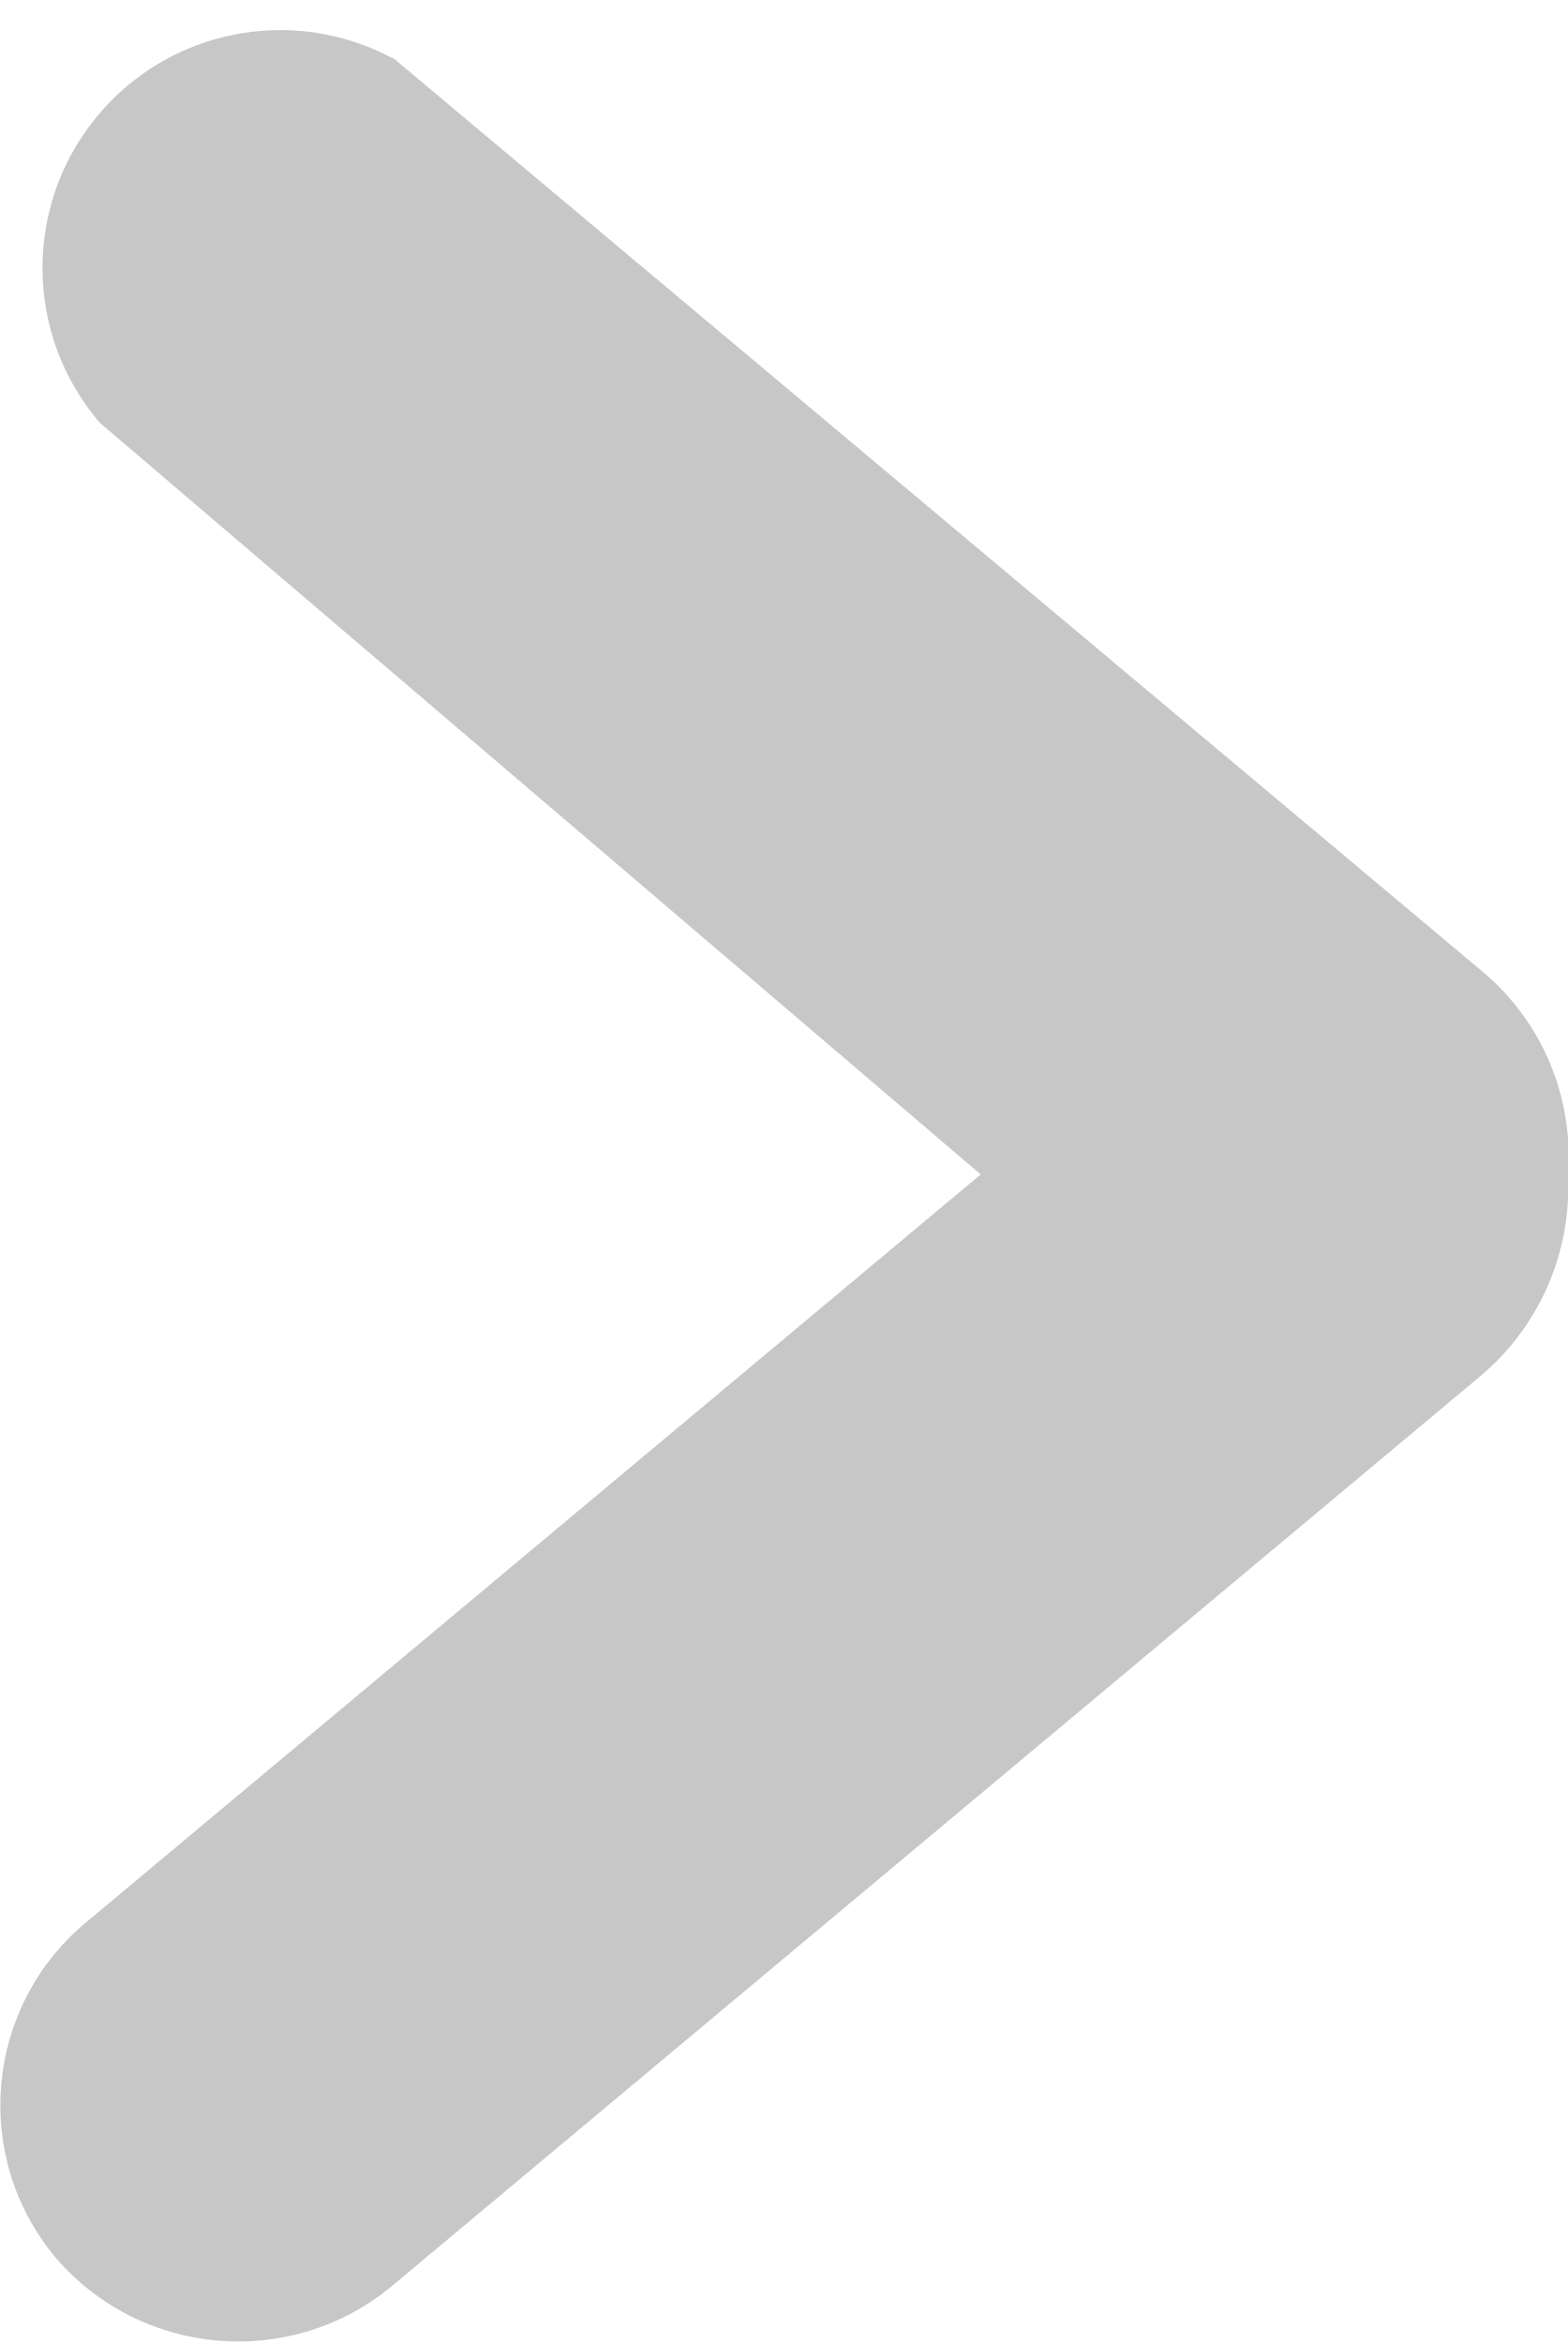
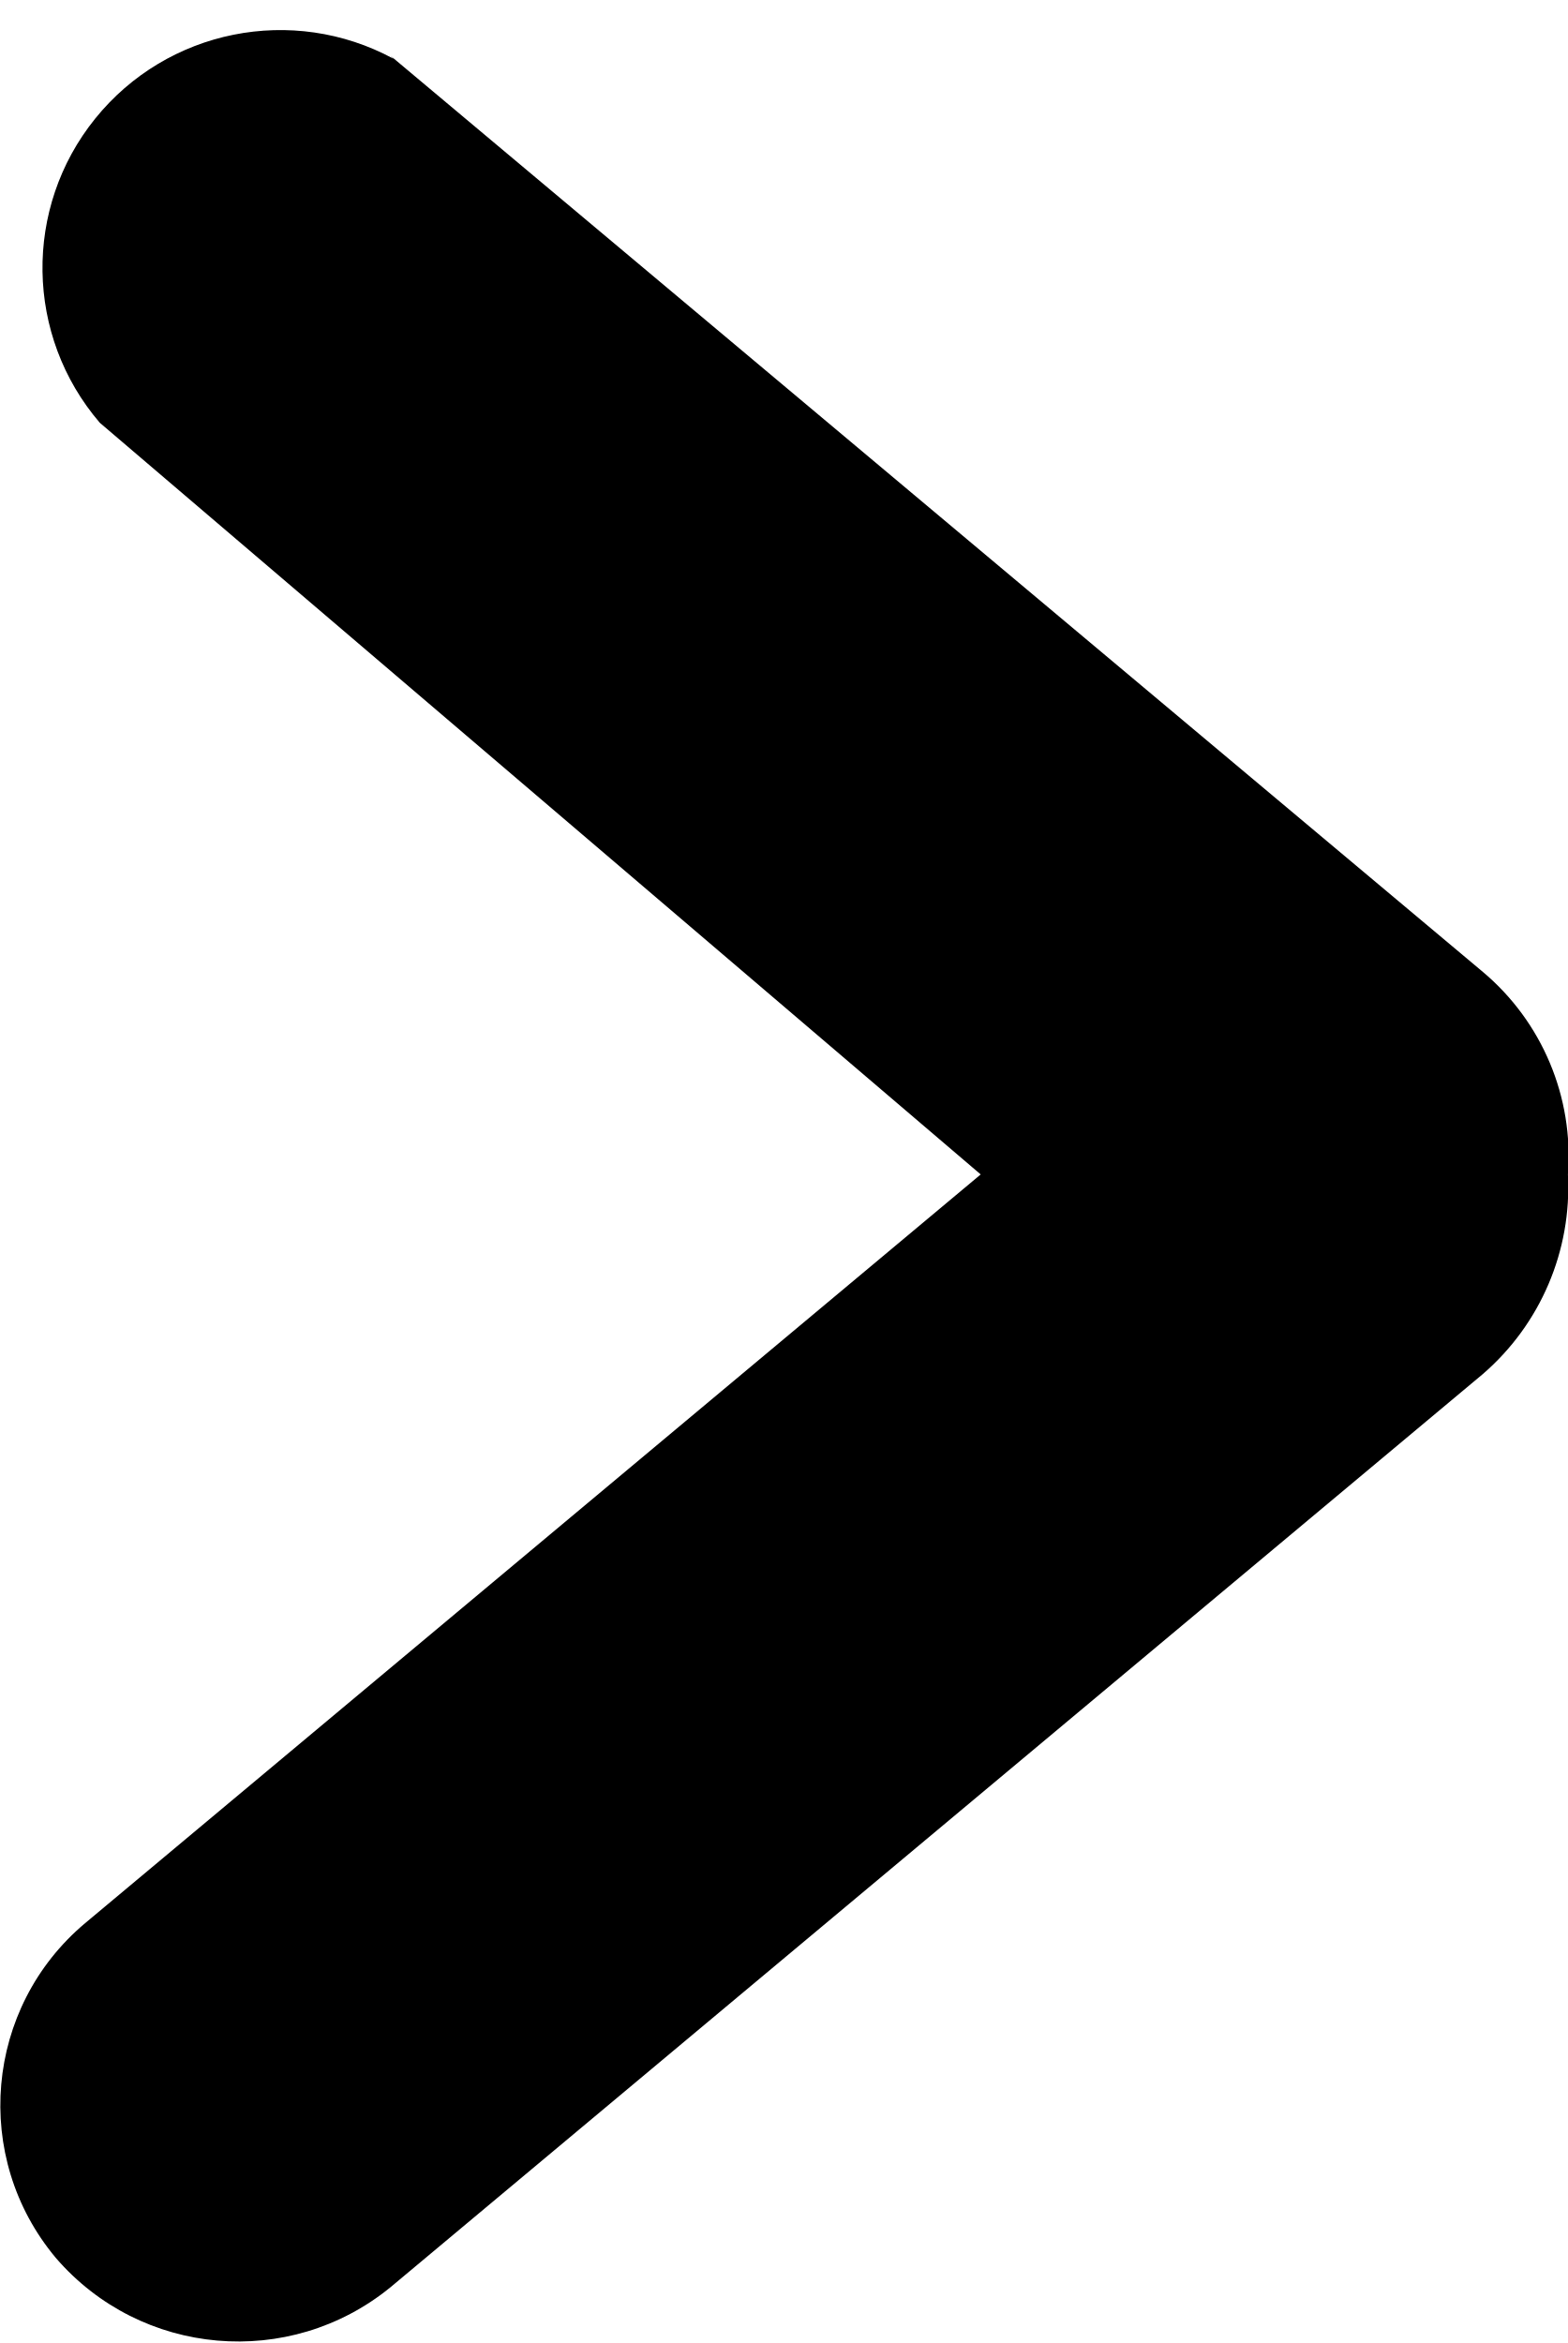
<svg xmlns="http://www.w3.org/2000/svg" width="5.34" height="7.98" viewBox="0 0 5.34 7.98">
-   <path d="M1.33.19,5.05,3.31A.82.82,0,0,1,5.34,4a.84.84,0,0,1-.29.68L1.33,7.79a.82.82,0,0,1-1.14-.1.81.81,0,0,1,.1-1.14L3.34,4l-3-2.56a.81.81,0,0,1,1-1.24Z" style="fill: #c7c7c7;fill-rule: evenodd" />
+   <path d="M1.33.19,5.05,3.31A.82.82,0,0,1,5.34,4a.84.84,0,0,1-.29.68L1.33,7.79a.82.82,0,0,1-1.14-.1.81.81,0,0,1,.1-1.14L3.34,4l-3-2.56a.81.81,0,0,1,1-1.24Z" />
</svg>
